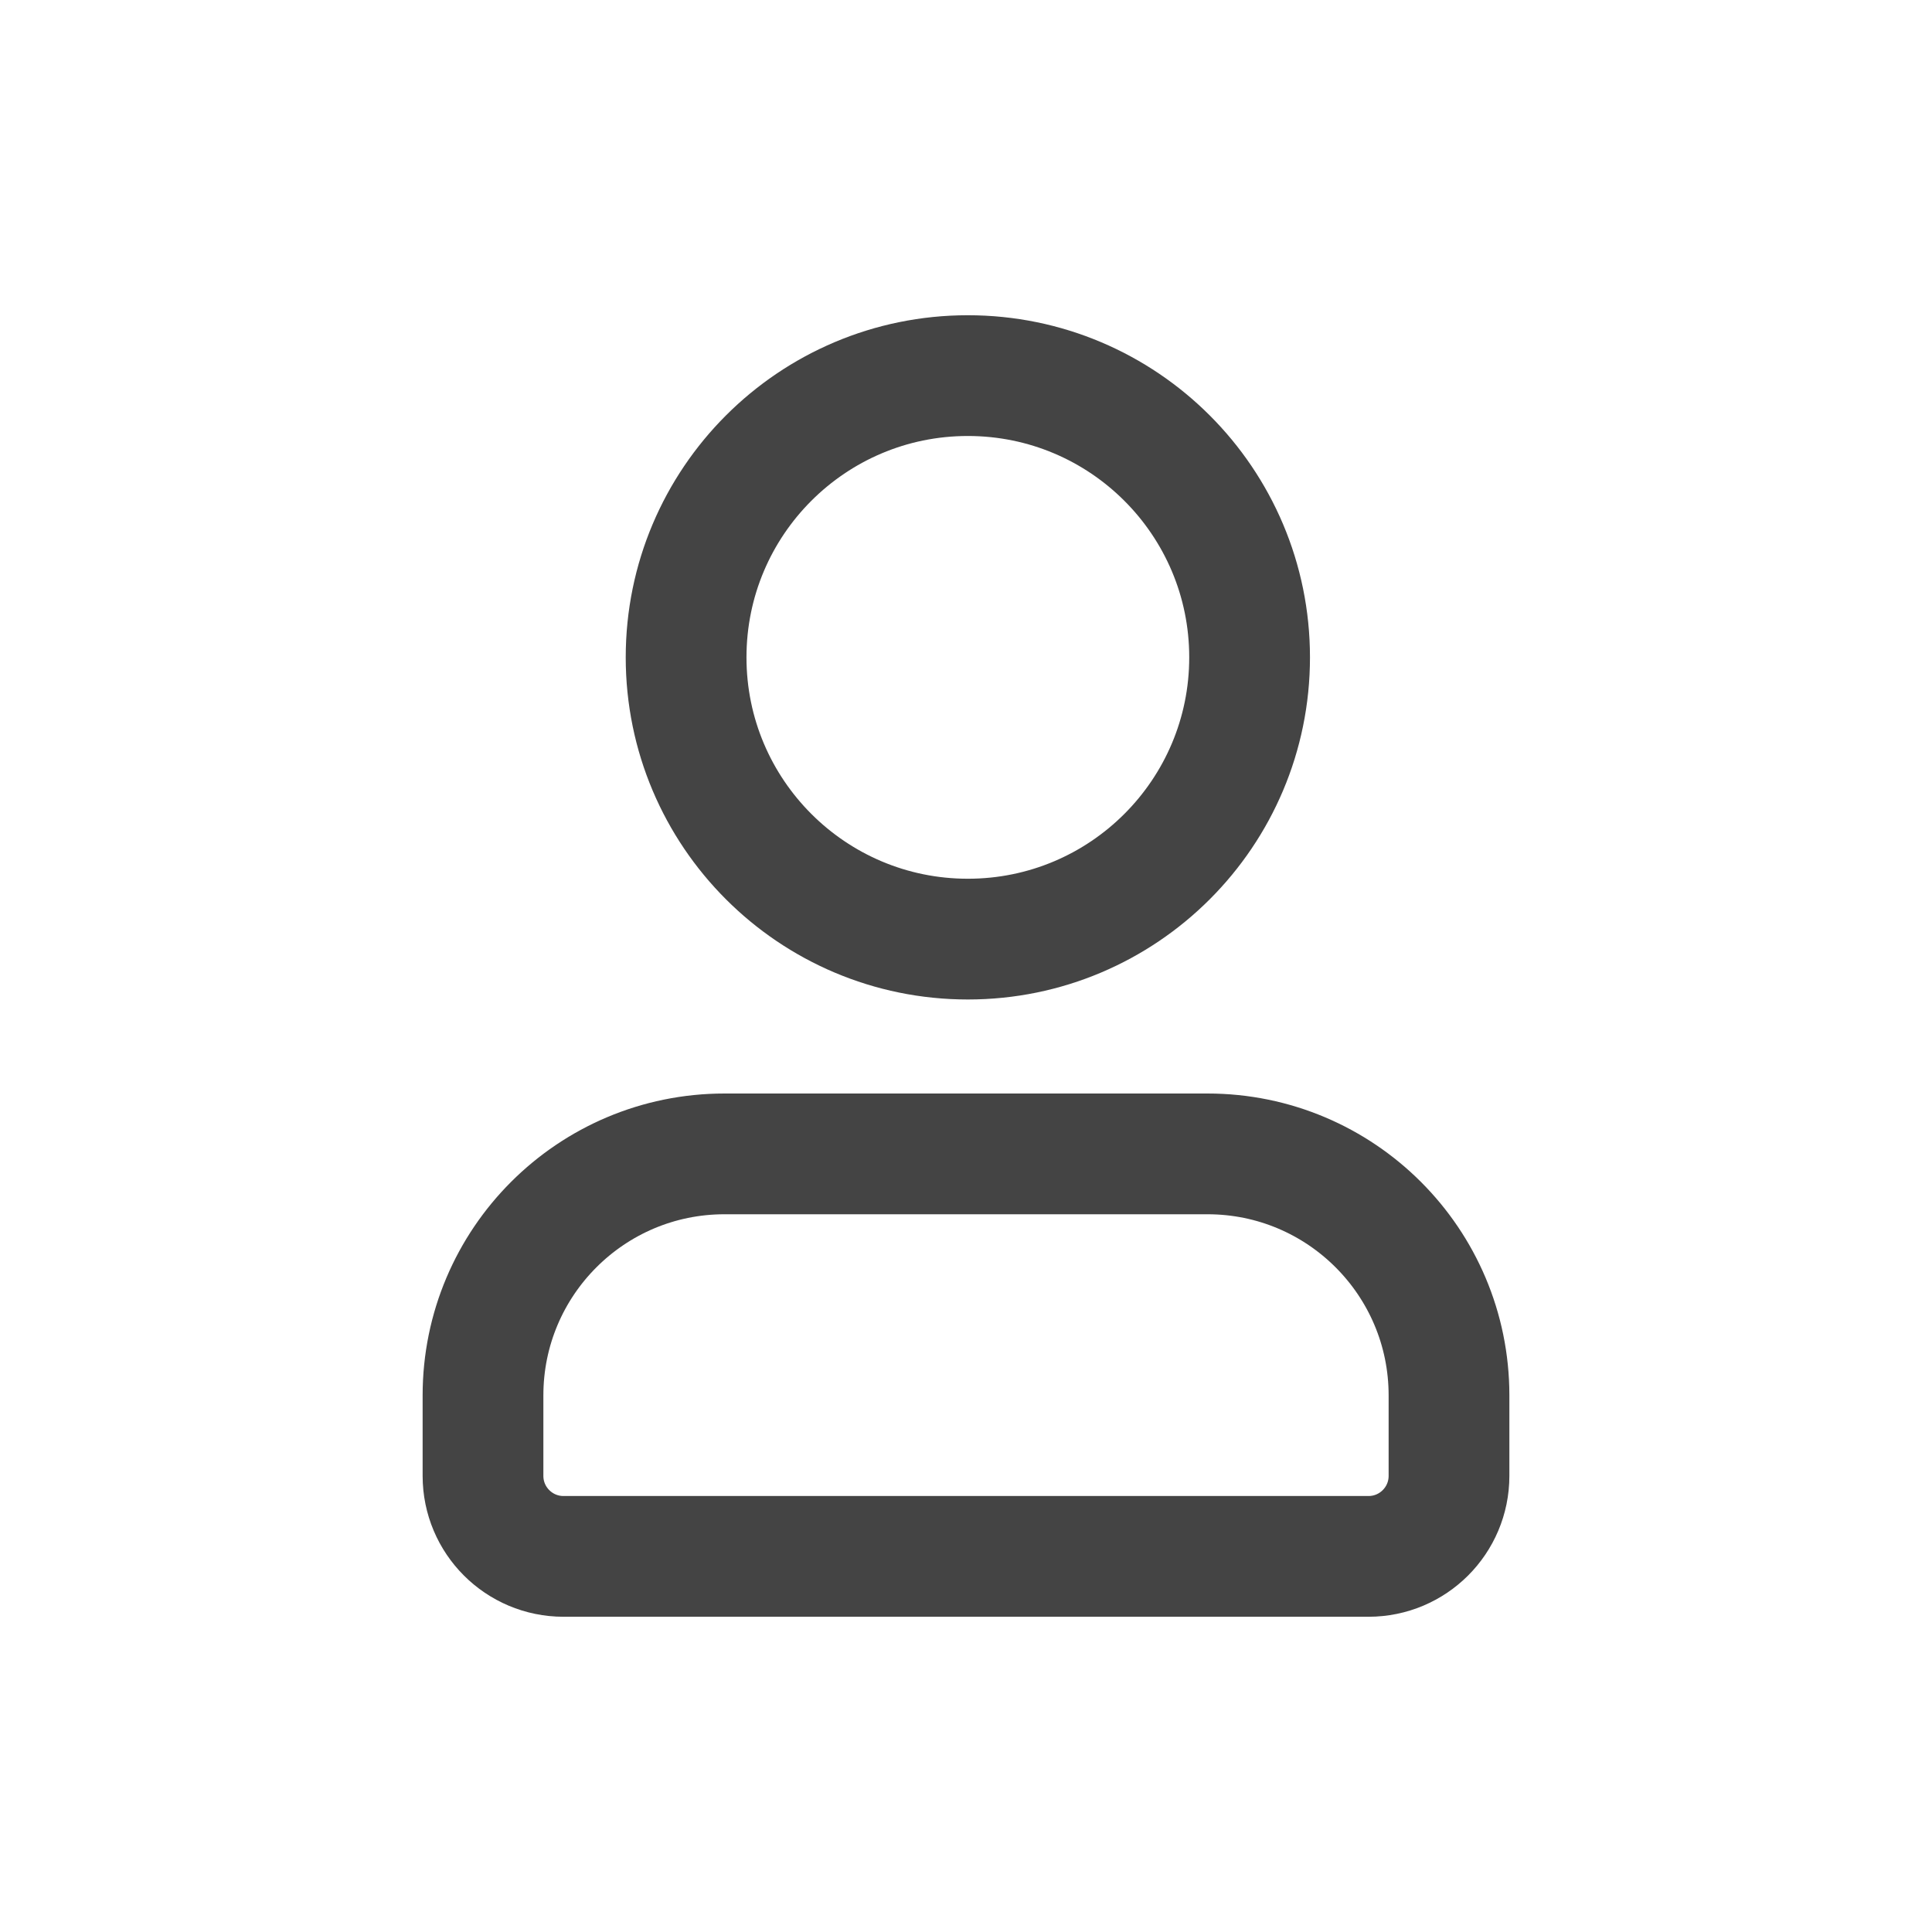
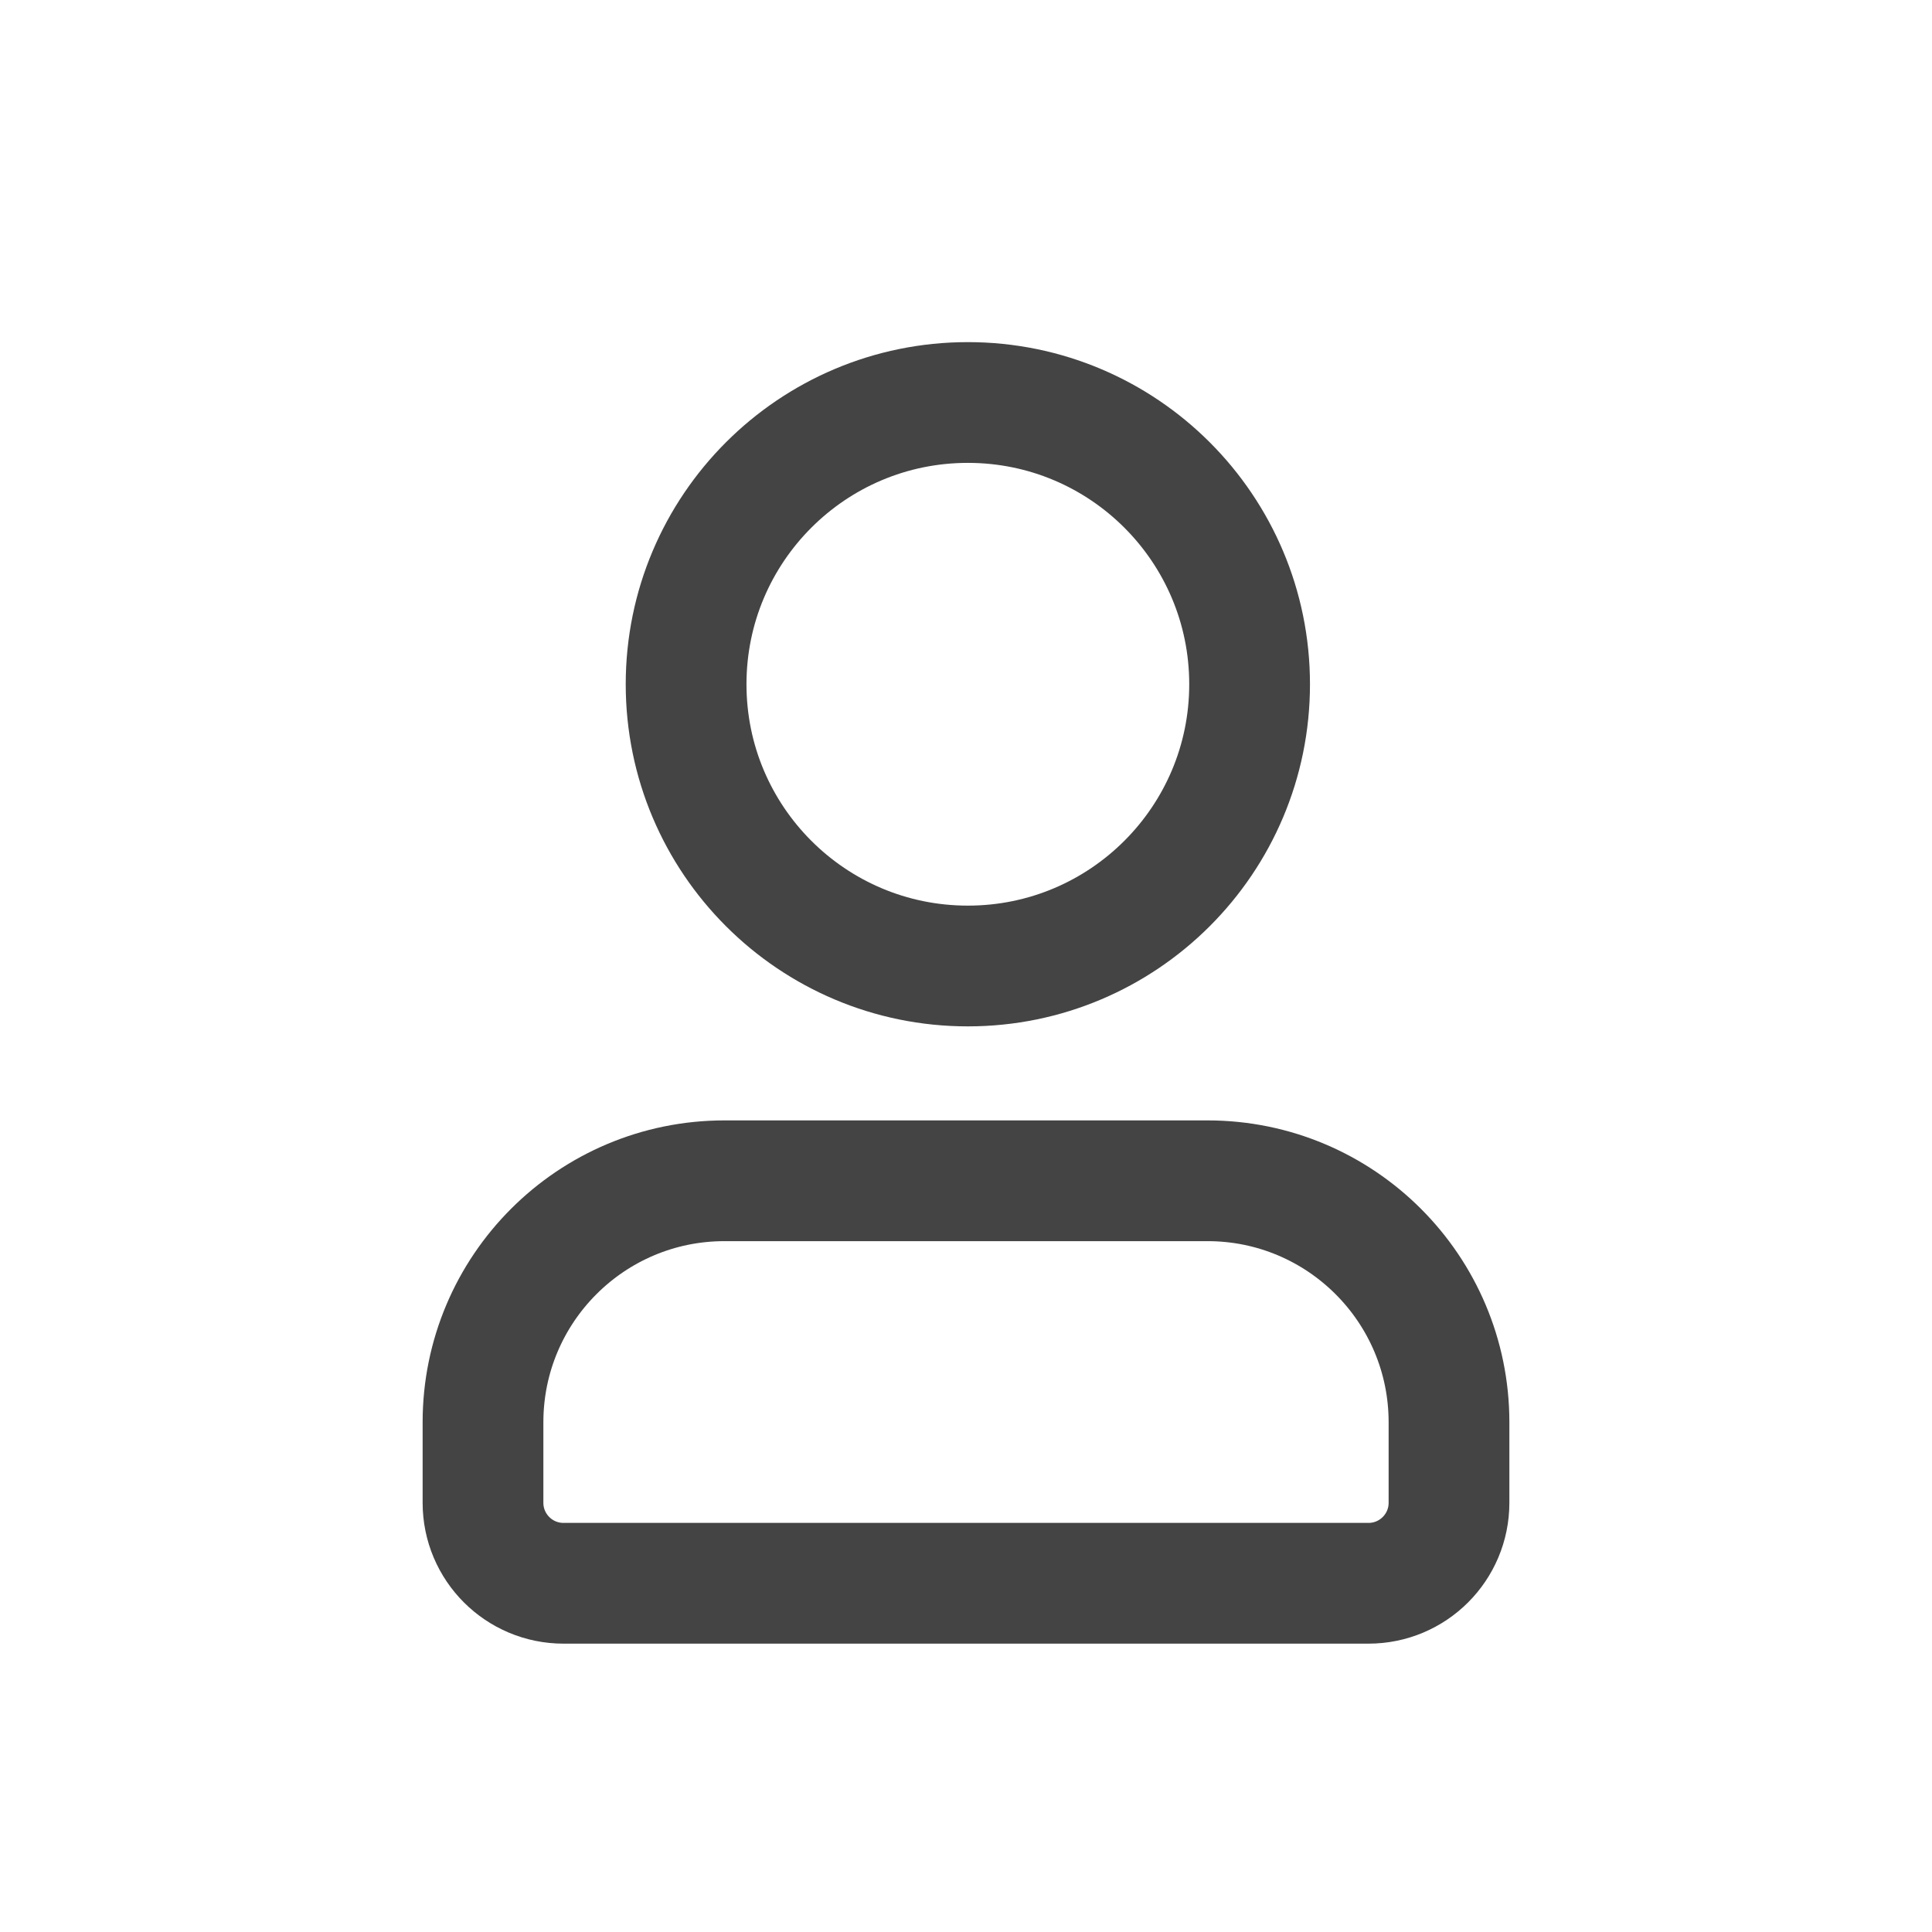
<svg xmlns="http://www.w3.org/2000/svg" width="24" height="24" fill="none" viewBox="0 0 24 24">
  <g class="icon-users">
-     <path stroke="#444" stroke-width="1.5" d="M17 19.334H7a1 1 0 0 1-1-1v-1a3 3 0 0 1 3-3h6a3 3 0 0 1 3 3v1a1 1 0 0 1-1 1ZM15.523 8.166a3.5 3.5 0 1 1-7 0 3.5 3.5 0 0 1 7 0Z" class="icon-stroke-gray-primary" />
+     <path stroke="#444" stroke-linecap="round" stroke-linejoin="round" stroke-miterlimit="1.414" stroke-width="1.5" d="M17 19.668H7a1 1 0 0 1-1-1v-1a3 3 0 0 1 3-3h6a3 3 0 0 1 3 3v1a1 1 0 0 1-1 1ZM15.523 8.5a3.5 3.5 0 1 1-7 0 3.5 3.5 0 0 1 7 0Z" class="icon-stroke-gray-primary" />
  </g>
</svg>
